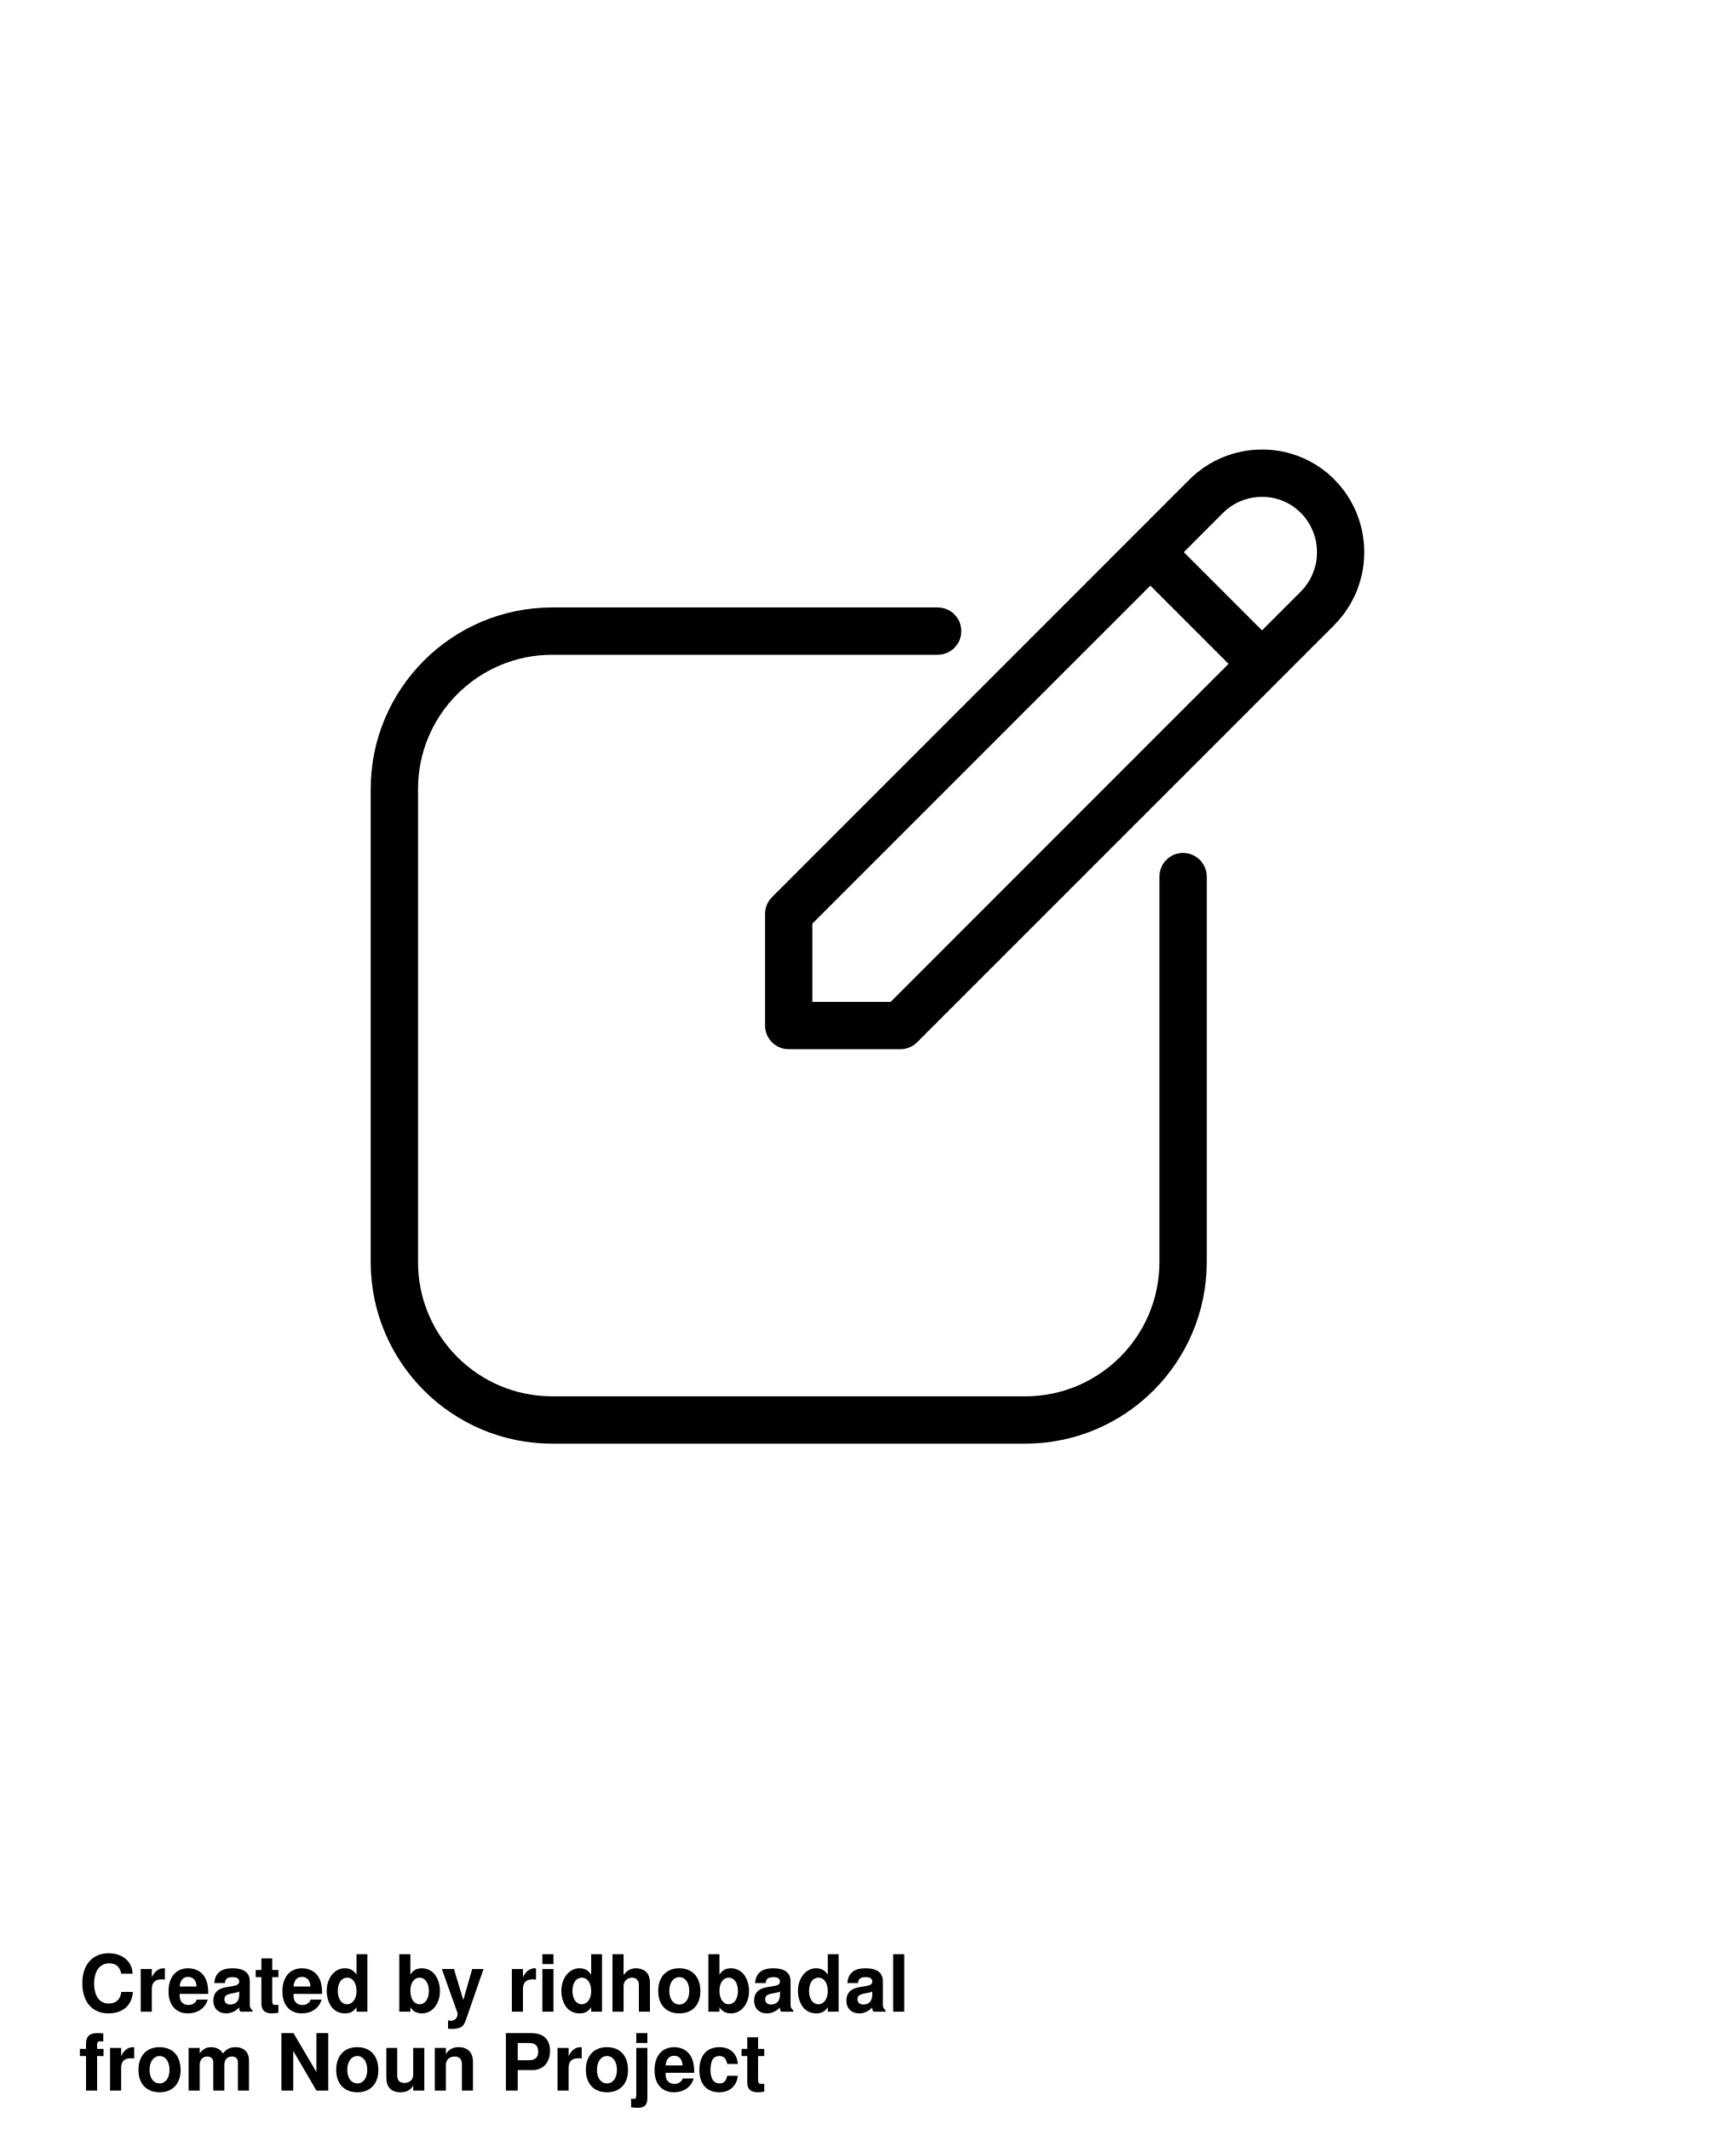
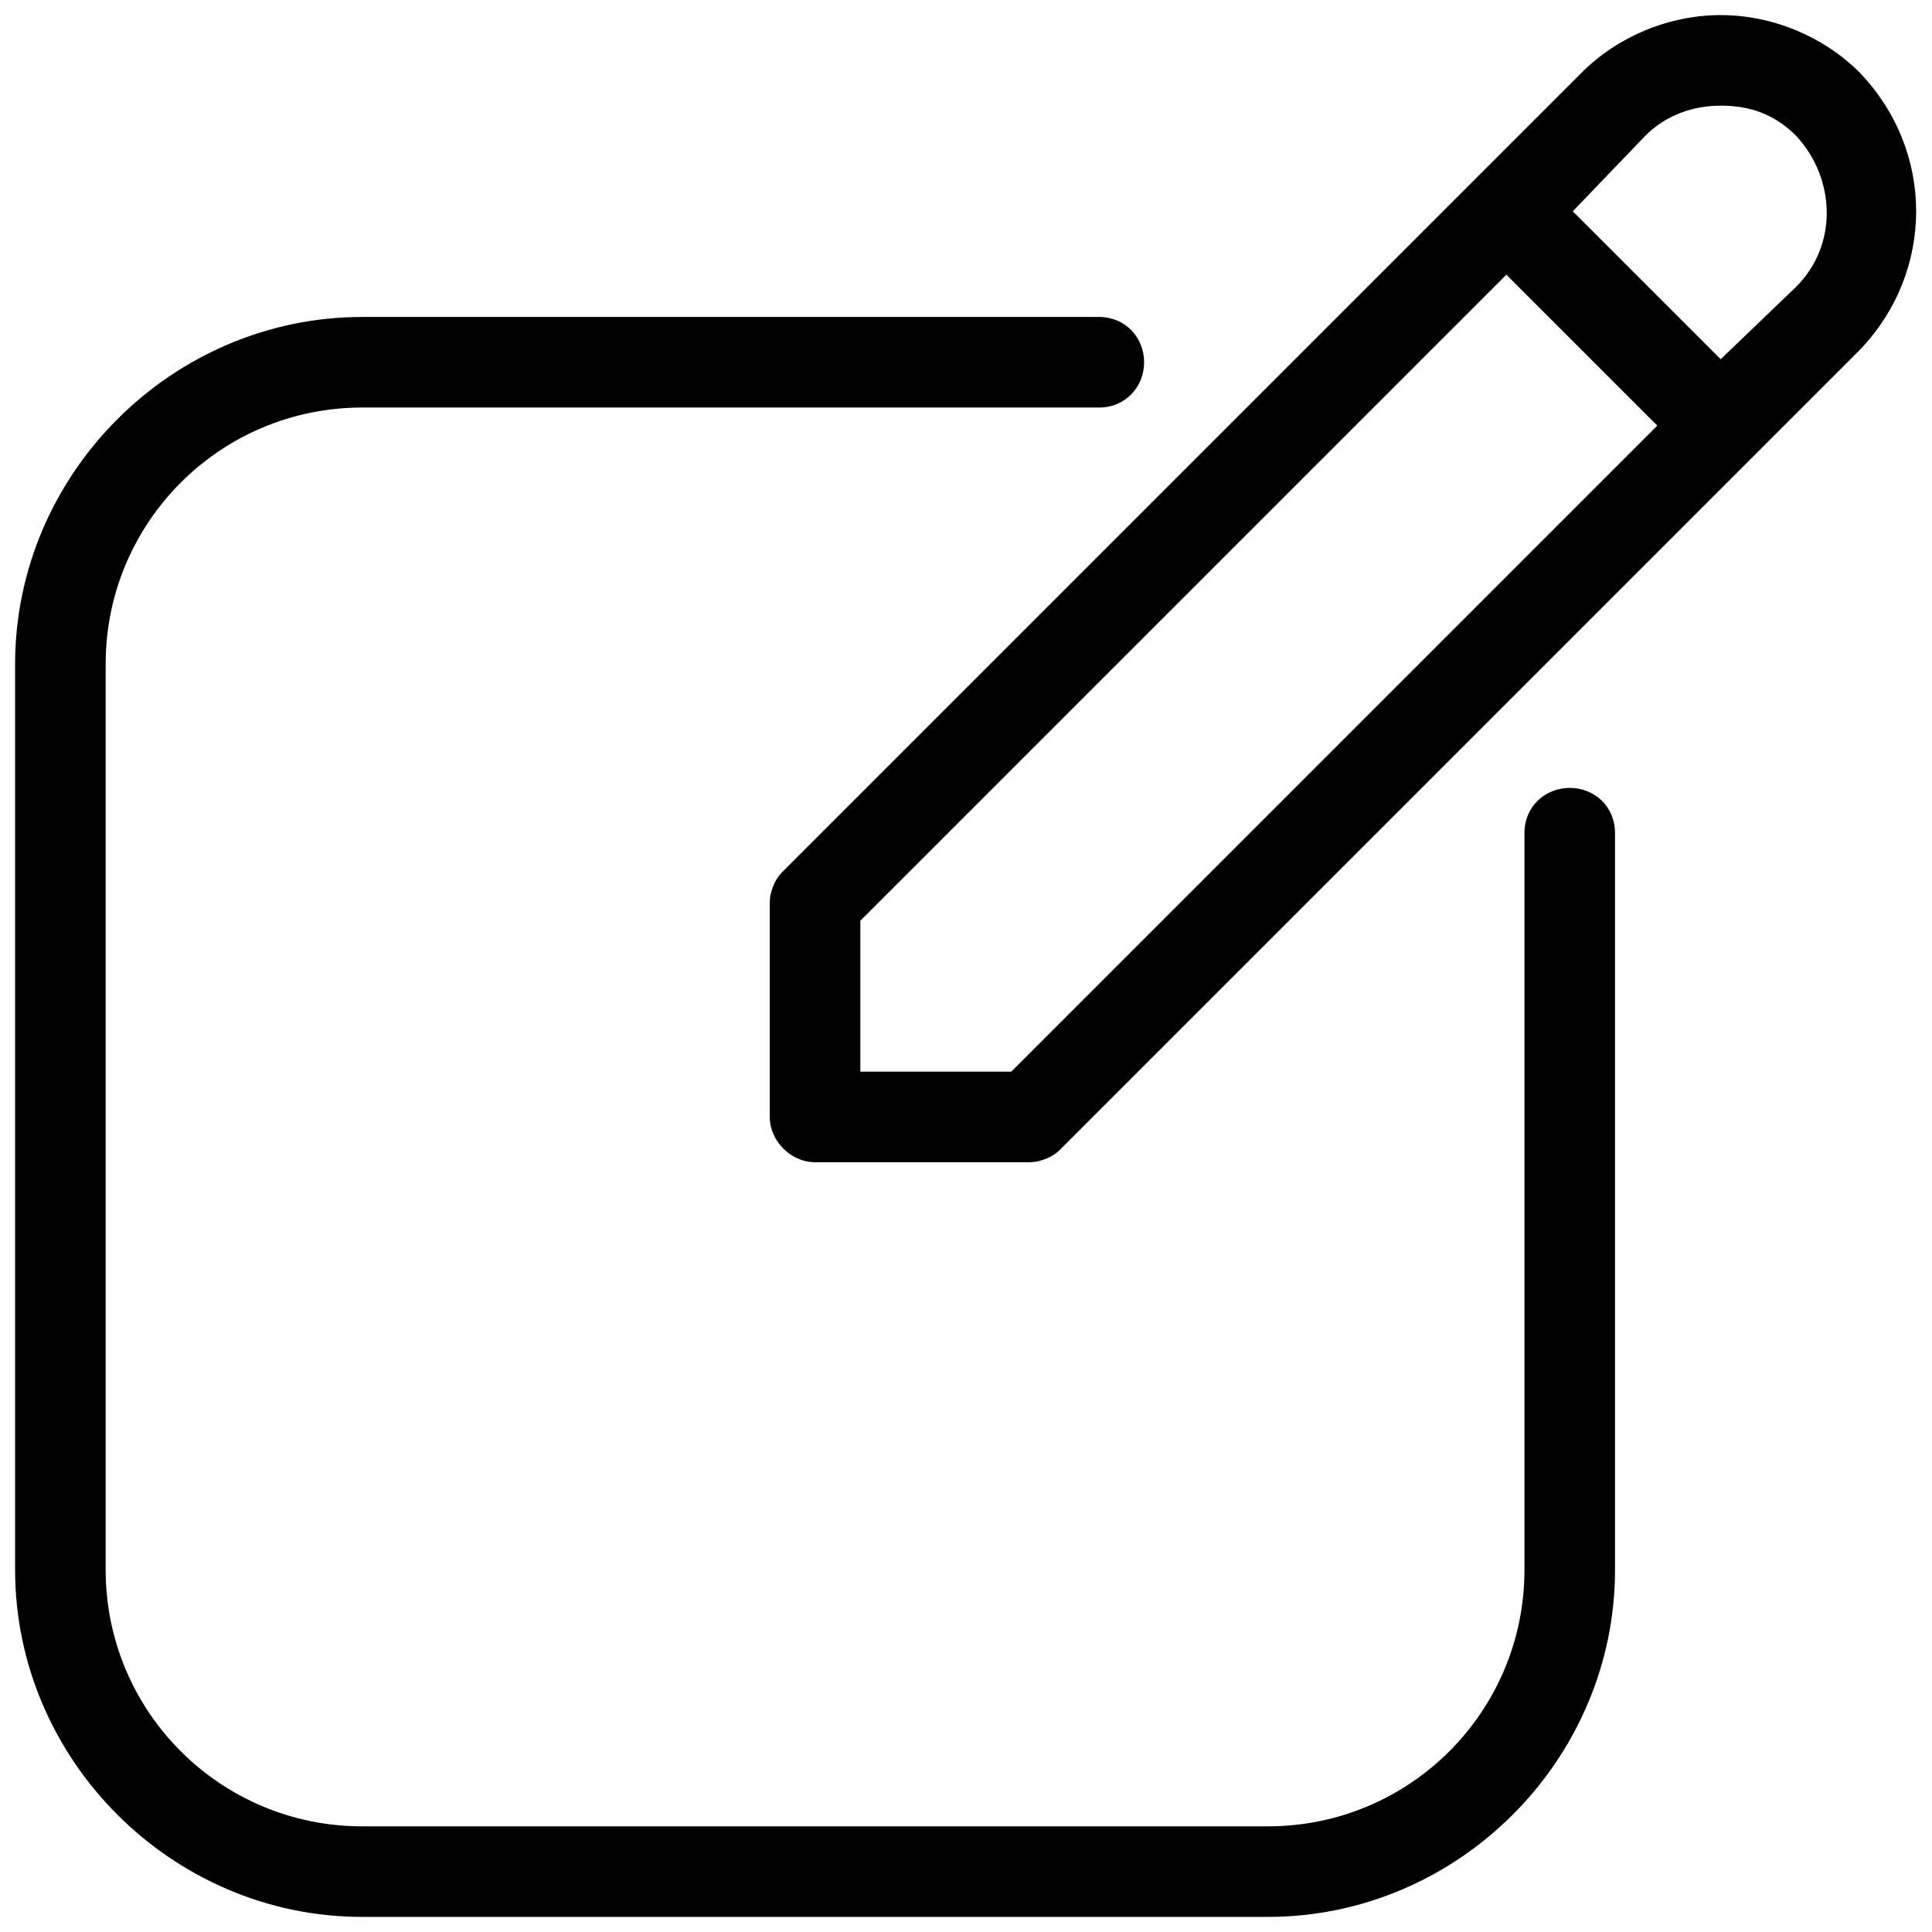
- <svg xmlns="http://www.w3.org/2000/svg" version="1.1" viewBox="-5.0 -10.0 110.0 135.0">
-   <path d="m30 81.5h30c6.348-0.008 11.492-5.152 11.5-11.5v-24.441c0-0.828-0.672-1.5-1.5-1.5s-1.5 0.672-1.5 1.5v24.441c-0.004 4.691-3.809 8.496-8.5 8.5h-30c-4.691-0.004-8.496-3.809-8.5-8.5v-30c0.004-4.691 3.809-8.496 8.5-8.5h24.441c0.828 0 1.5-0.672 1.5-1.5s-0.672-1.5-1.5-1.5h-24.441c-6.348 0.008-11.492 5.152-11.5 11.5v30c0.008 6.348 5.152 11.492 11.5 11.5z" />
-   <path d="m79.605 20.406c-1.207-1.227-2.856-1.914-4.578-1.914h-0.02c-1.727-0.004-3.387 0.684-4.609 1.906l-26.457 26.461c-0.281 0.281-0.441 0.664-0.441 1.062v7.078c0 0.828 0.672 1.5 1.5 1.5h7.078c0.398 0 0.781-0.16 1.062-0.441l26.461-26.457 0.004-0.004v-0.004c2.508-2.547 2.508-6.641 0-9.188zm-28.145 33.094h-4.961v-4.961l21.426-21.422 4.957 4.957zm26.016-26.02-2.473 2.473-4.957-4.957 2.473-2.477c0.66-0.66 1.559-1.031 2.492-1.027h0.008c0.922-0.004 1.805 0.367 2.453 1.023 1.355 1.375 1.359 3.586 0.004 4.965z" />
-   <text x="0.0" y="117.5" font-size="5.0" font-weight="bold" font-family="Arbeit Regular, Helvetica, Arial-Unicode, Arial, Sans-serif" fill="#000000">Created by ridhobadal</text>
-   <text x="0.0" y="122.5" font-size="5.0" font-weight="bold" font-family="Arbeit Regular, Helvetica, Arial-Unicode, Arial, Sans-serif" fill="#000000">from Noun Project</text>
+ <svg xmlns="http://www.w3.org/2000/svg" version="1.2" viewBox="0 0 64 64" width="64" height="64">
+   <style />
+   <path d="m12 63.5h30c6.3 0 11.5-5.2 11.5-11.5v-24.4c0-0.9-0.7-1.5-1.5-1.5-0.8 0-1.5 0.6-1.5 1.5v24.4c0 4.7-3.8 8.5-8.5 8.5h-30c-4.7 0-8.5-3.8-8.5-8.5v-30c0-4.7 3.8-8.5 8.5-8.5h24.4c0.9 0 1.5-0.7 1.5-1.5 0-0.8-0.6-1.5-1.5-1.5h-24.4c-6.3 0-11.5 5.2-11.5 11.5v30c0 6.3 5.2 11.5 11.5 11.5z" />
+   <path d="m61.6 2.4c-1.2-1.2-2.9-1.9-4.6-1.9-1.7 0-3.4 0.7-4.6 1.9l-26.5 26.5c-0.2 0.2-0.4 0.6-0.4 1v7.1c0 0.8 0.7 1.5 1.5 1.5h7.1c0.4 0 0.8-0.2 1-0.4l26.5-26.5c2.5-2.6 2.5-6.6 0-9.2zm-28.1 33.1h-5v-5l21.4-21.4 5 5zm26-26l-2.5 2.4-4.9-4.9 2.4-2.5c0.7-0.7 1.6-1 2.5-1 1 0 1.8 0.3 2.5 1 1.3 1.4 1.4 3.6 0 5z" />
</svg>
